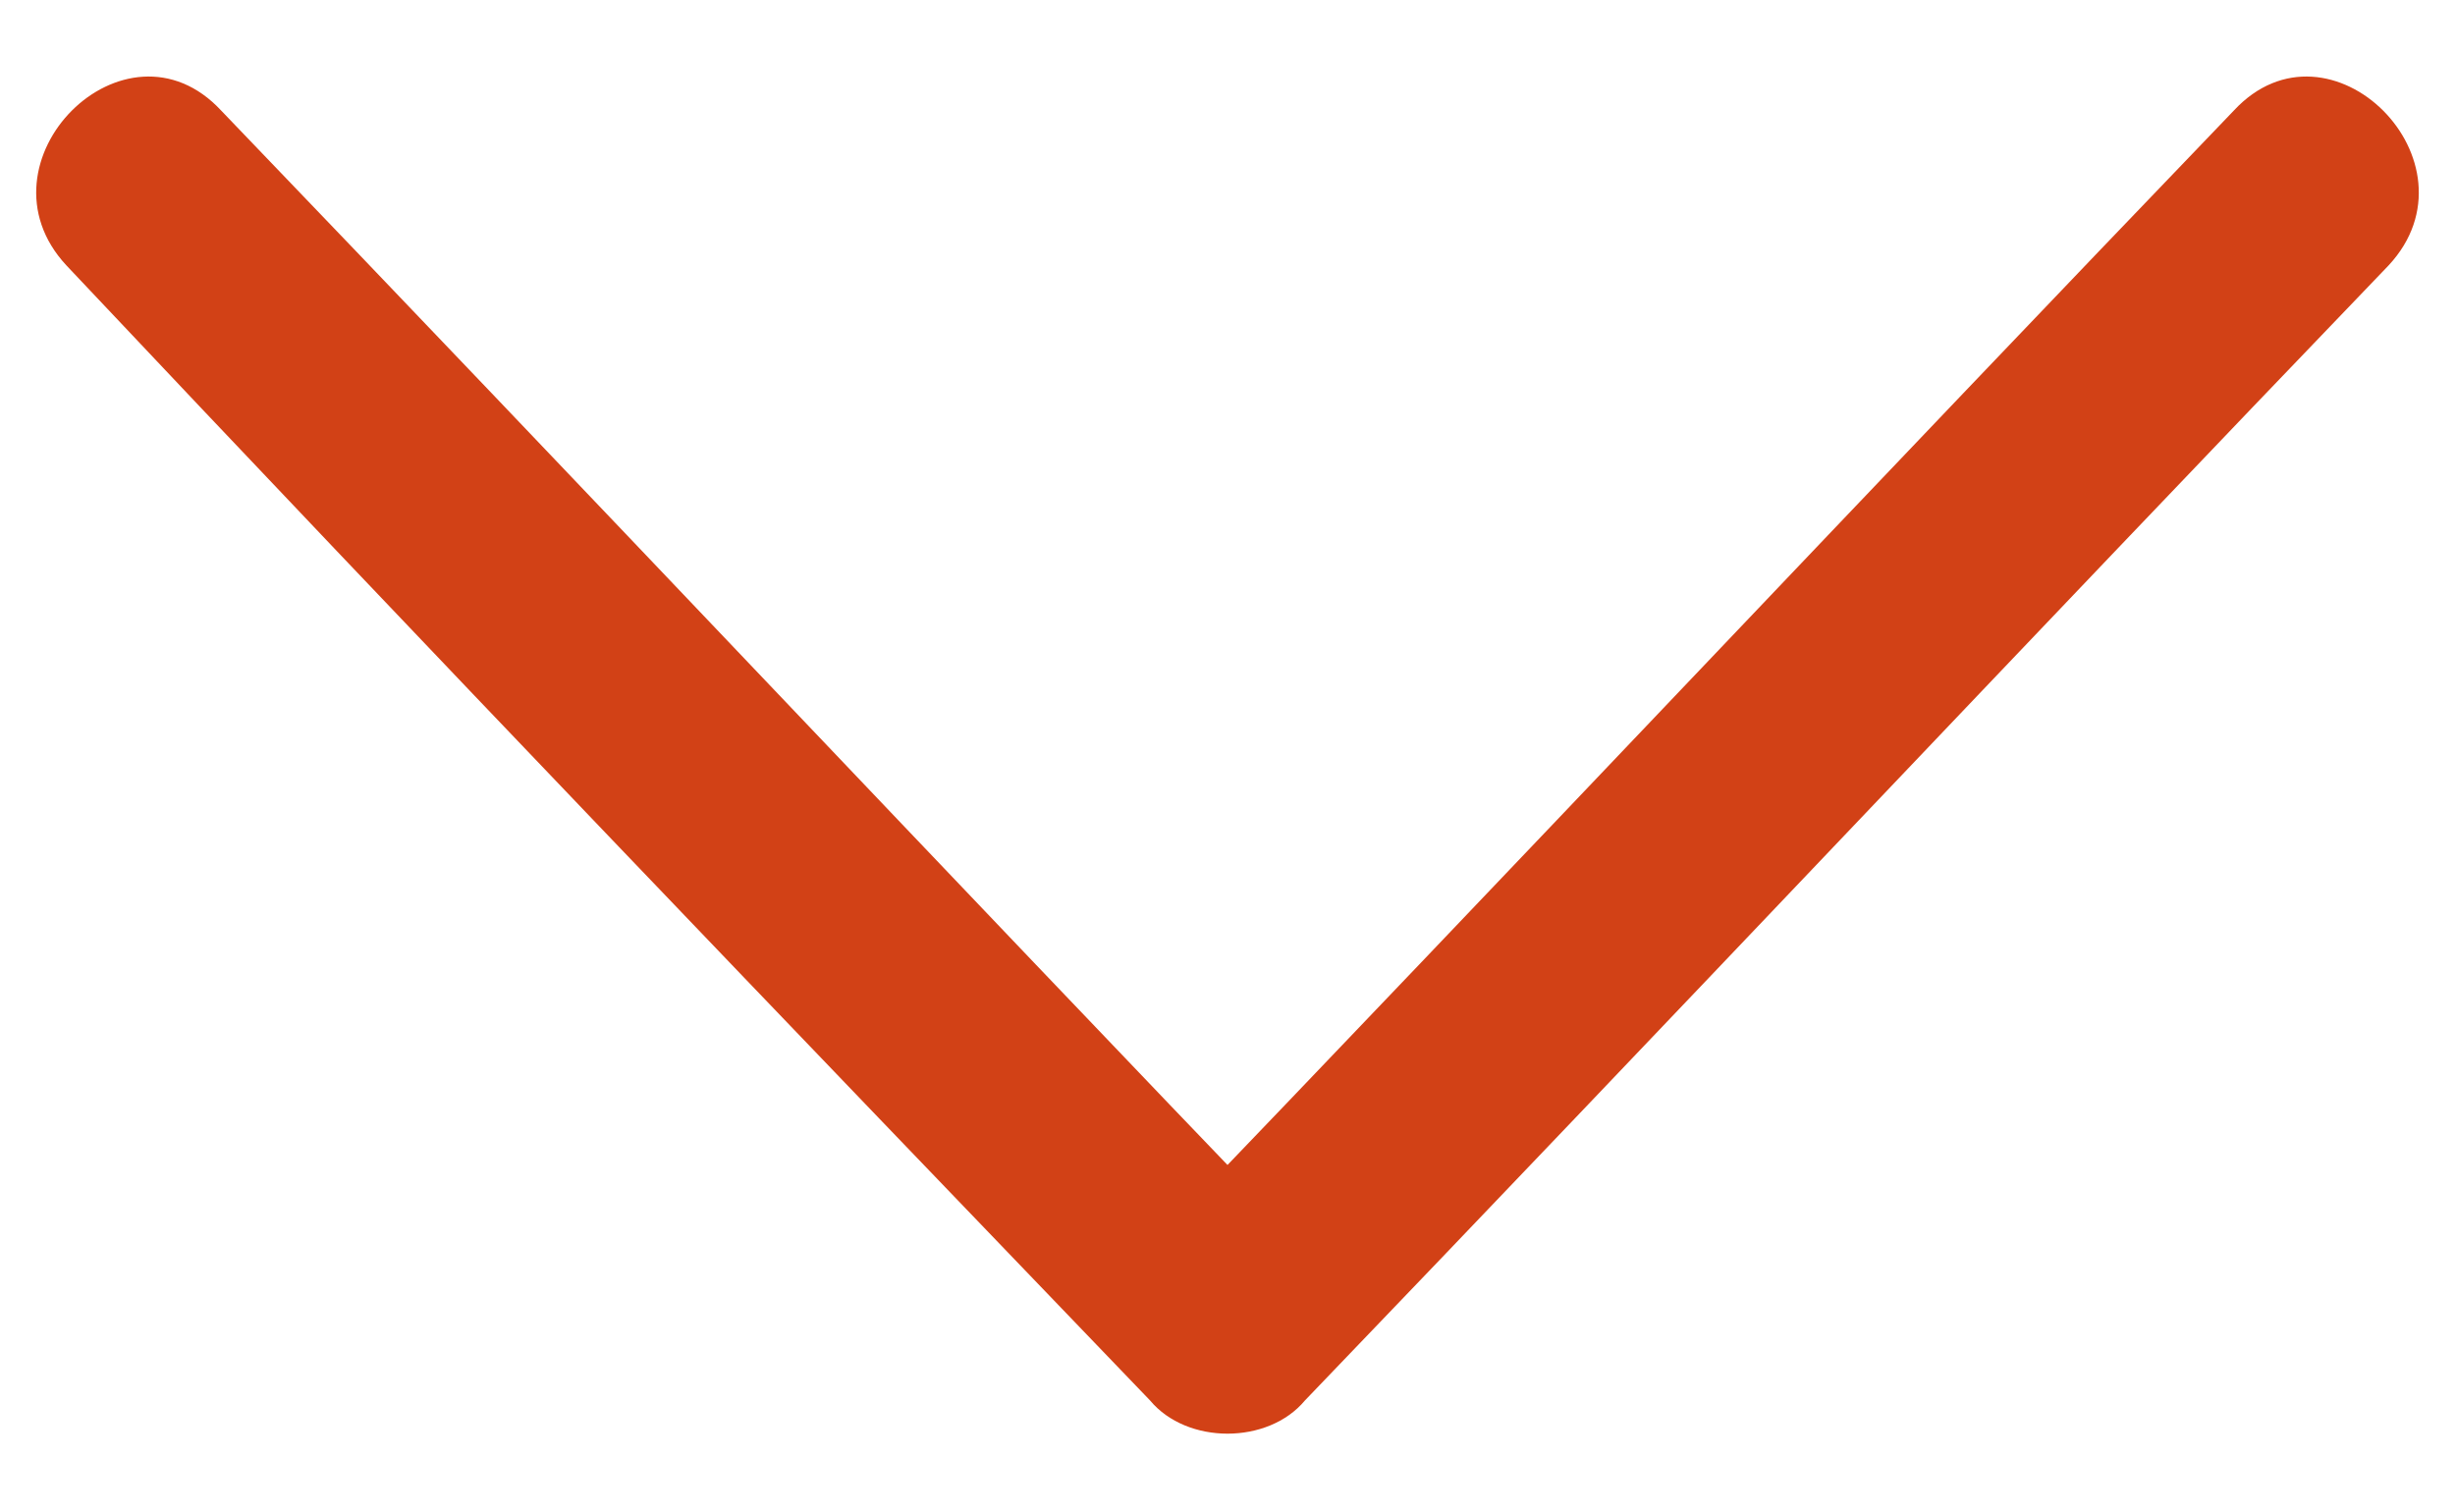
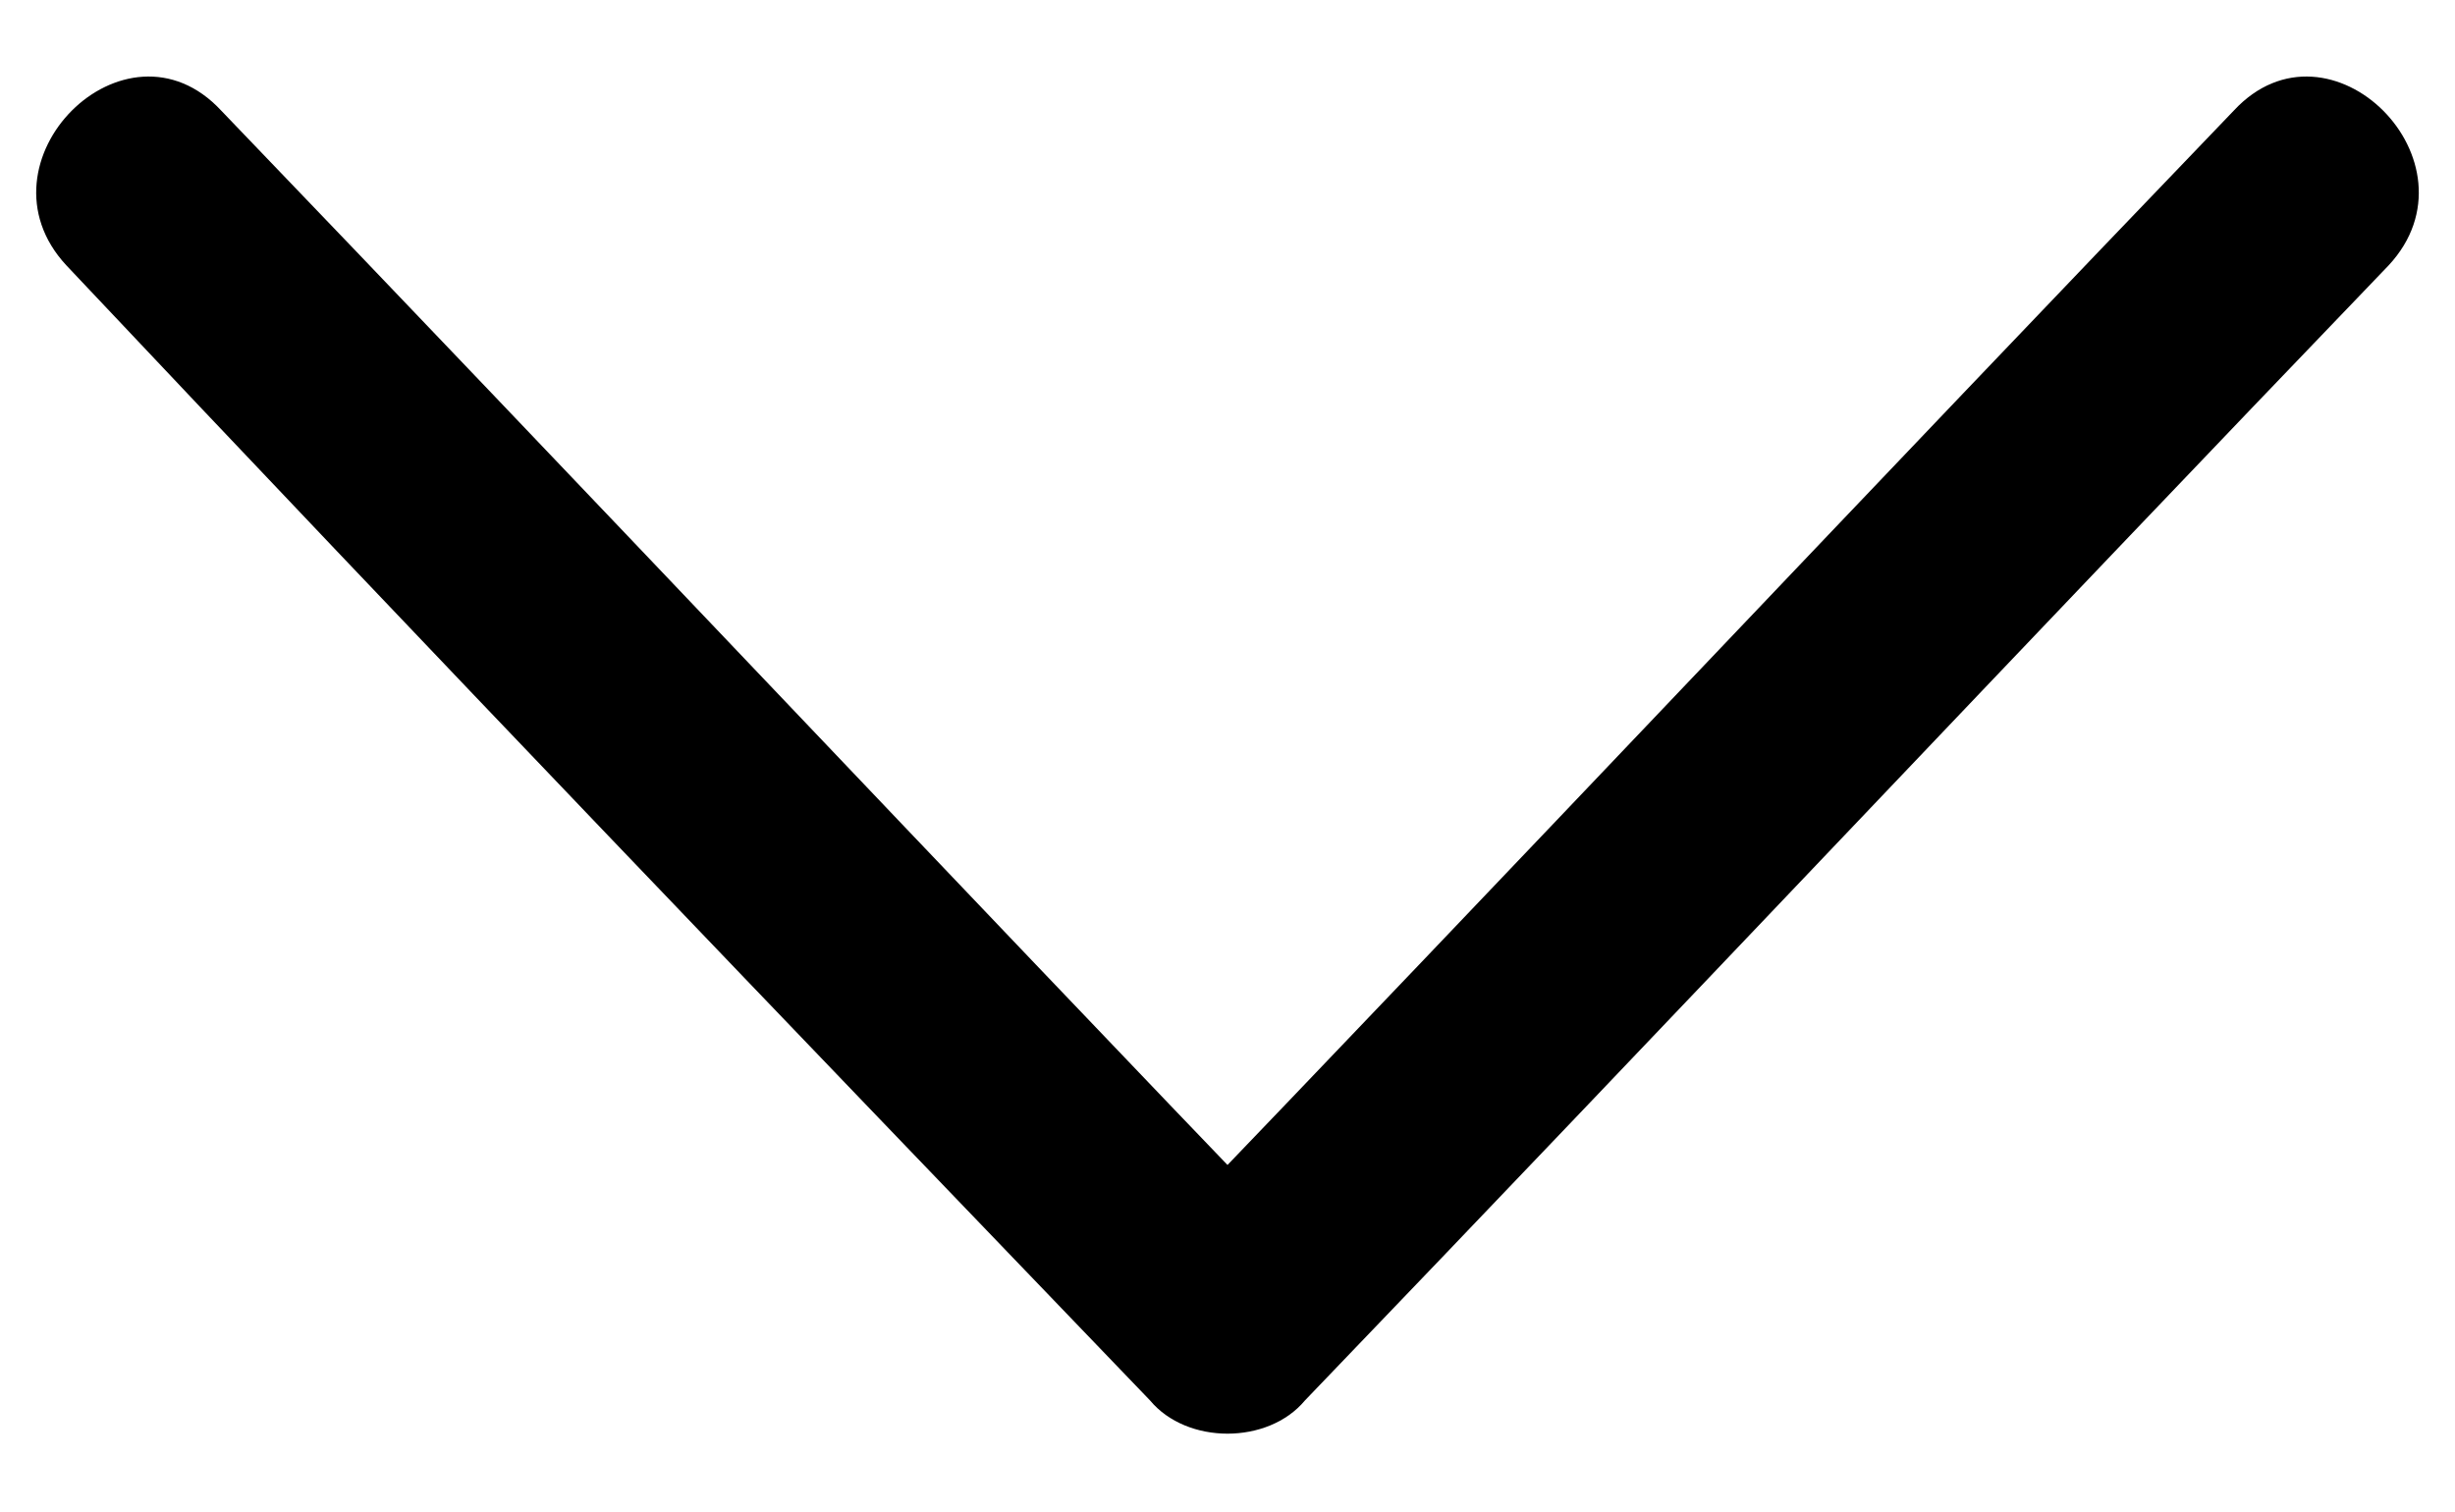
- <svg xmlns="http://www.w3.org/2000/svg" version="1.1" id="Calque_1" x="0px" y="0px" viewBox="0 0 33.3 20.5" style="enable-background:new 0 0 33.3 20.5;" xml:space="preserve">
-   <style type="text/css">
- 	.st0{fill:#D24116;}
- </style>
-   <g id="XMLID_191_">
-     <g id="XMLID_96_">
-       <path id="XMLID_17_" class="st0" d="M30.3,1.5c-4.9,5.1-9.8,10.3-14.7,15.4c0.7,0,1.4,0,2.1,0C12.8,11.8,7.9,6.6,3,1.5    C1.7,0.1-0.4,2.2,0.9,3.6C5.8,8.8,10.7,13.9,15.6,19c0.5,0.6,1.6,0.6,2.1,0c4.9-5.1,9.8-10.3,14.7-15.4    C33.7,2.2,31.6,0.1,30.3,1.5L30.3,1.5z" />
-     </g>
-   </g>
+ <svg xmlns="http://www.w3.org/2000/svg" version="1.1" id="btn__arrow" x="0px" y="0px" viewBox="0 0 33.3 20.5" style="enable-background:new 0 0 33.3 20.5;" xml:space="preserve">
+   <path id="XMLID_17_" class="st0" d="M30.3,1.5c-4.9,5.1-9.8,10.3-14.7,15.4c0.7,0,1.4,0,2.1,0C12.8,11.8,7.9,6.6,3,1.5     C1.7,0.1-0.4,2.2,0.9,3.6C5.8,8.8,10.7,13.9,15.6,19c0.5,0.6,1.6,0.6,2.1,0c4.9-5.1,9.8-10.3,14.7-15.4     C33.7,2.2,31.6,0.1,30.3,1.5L30.3,1.5z" />
</svg>
